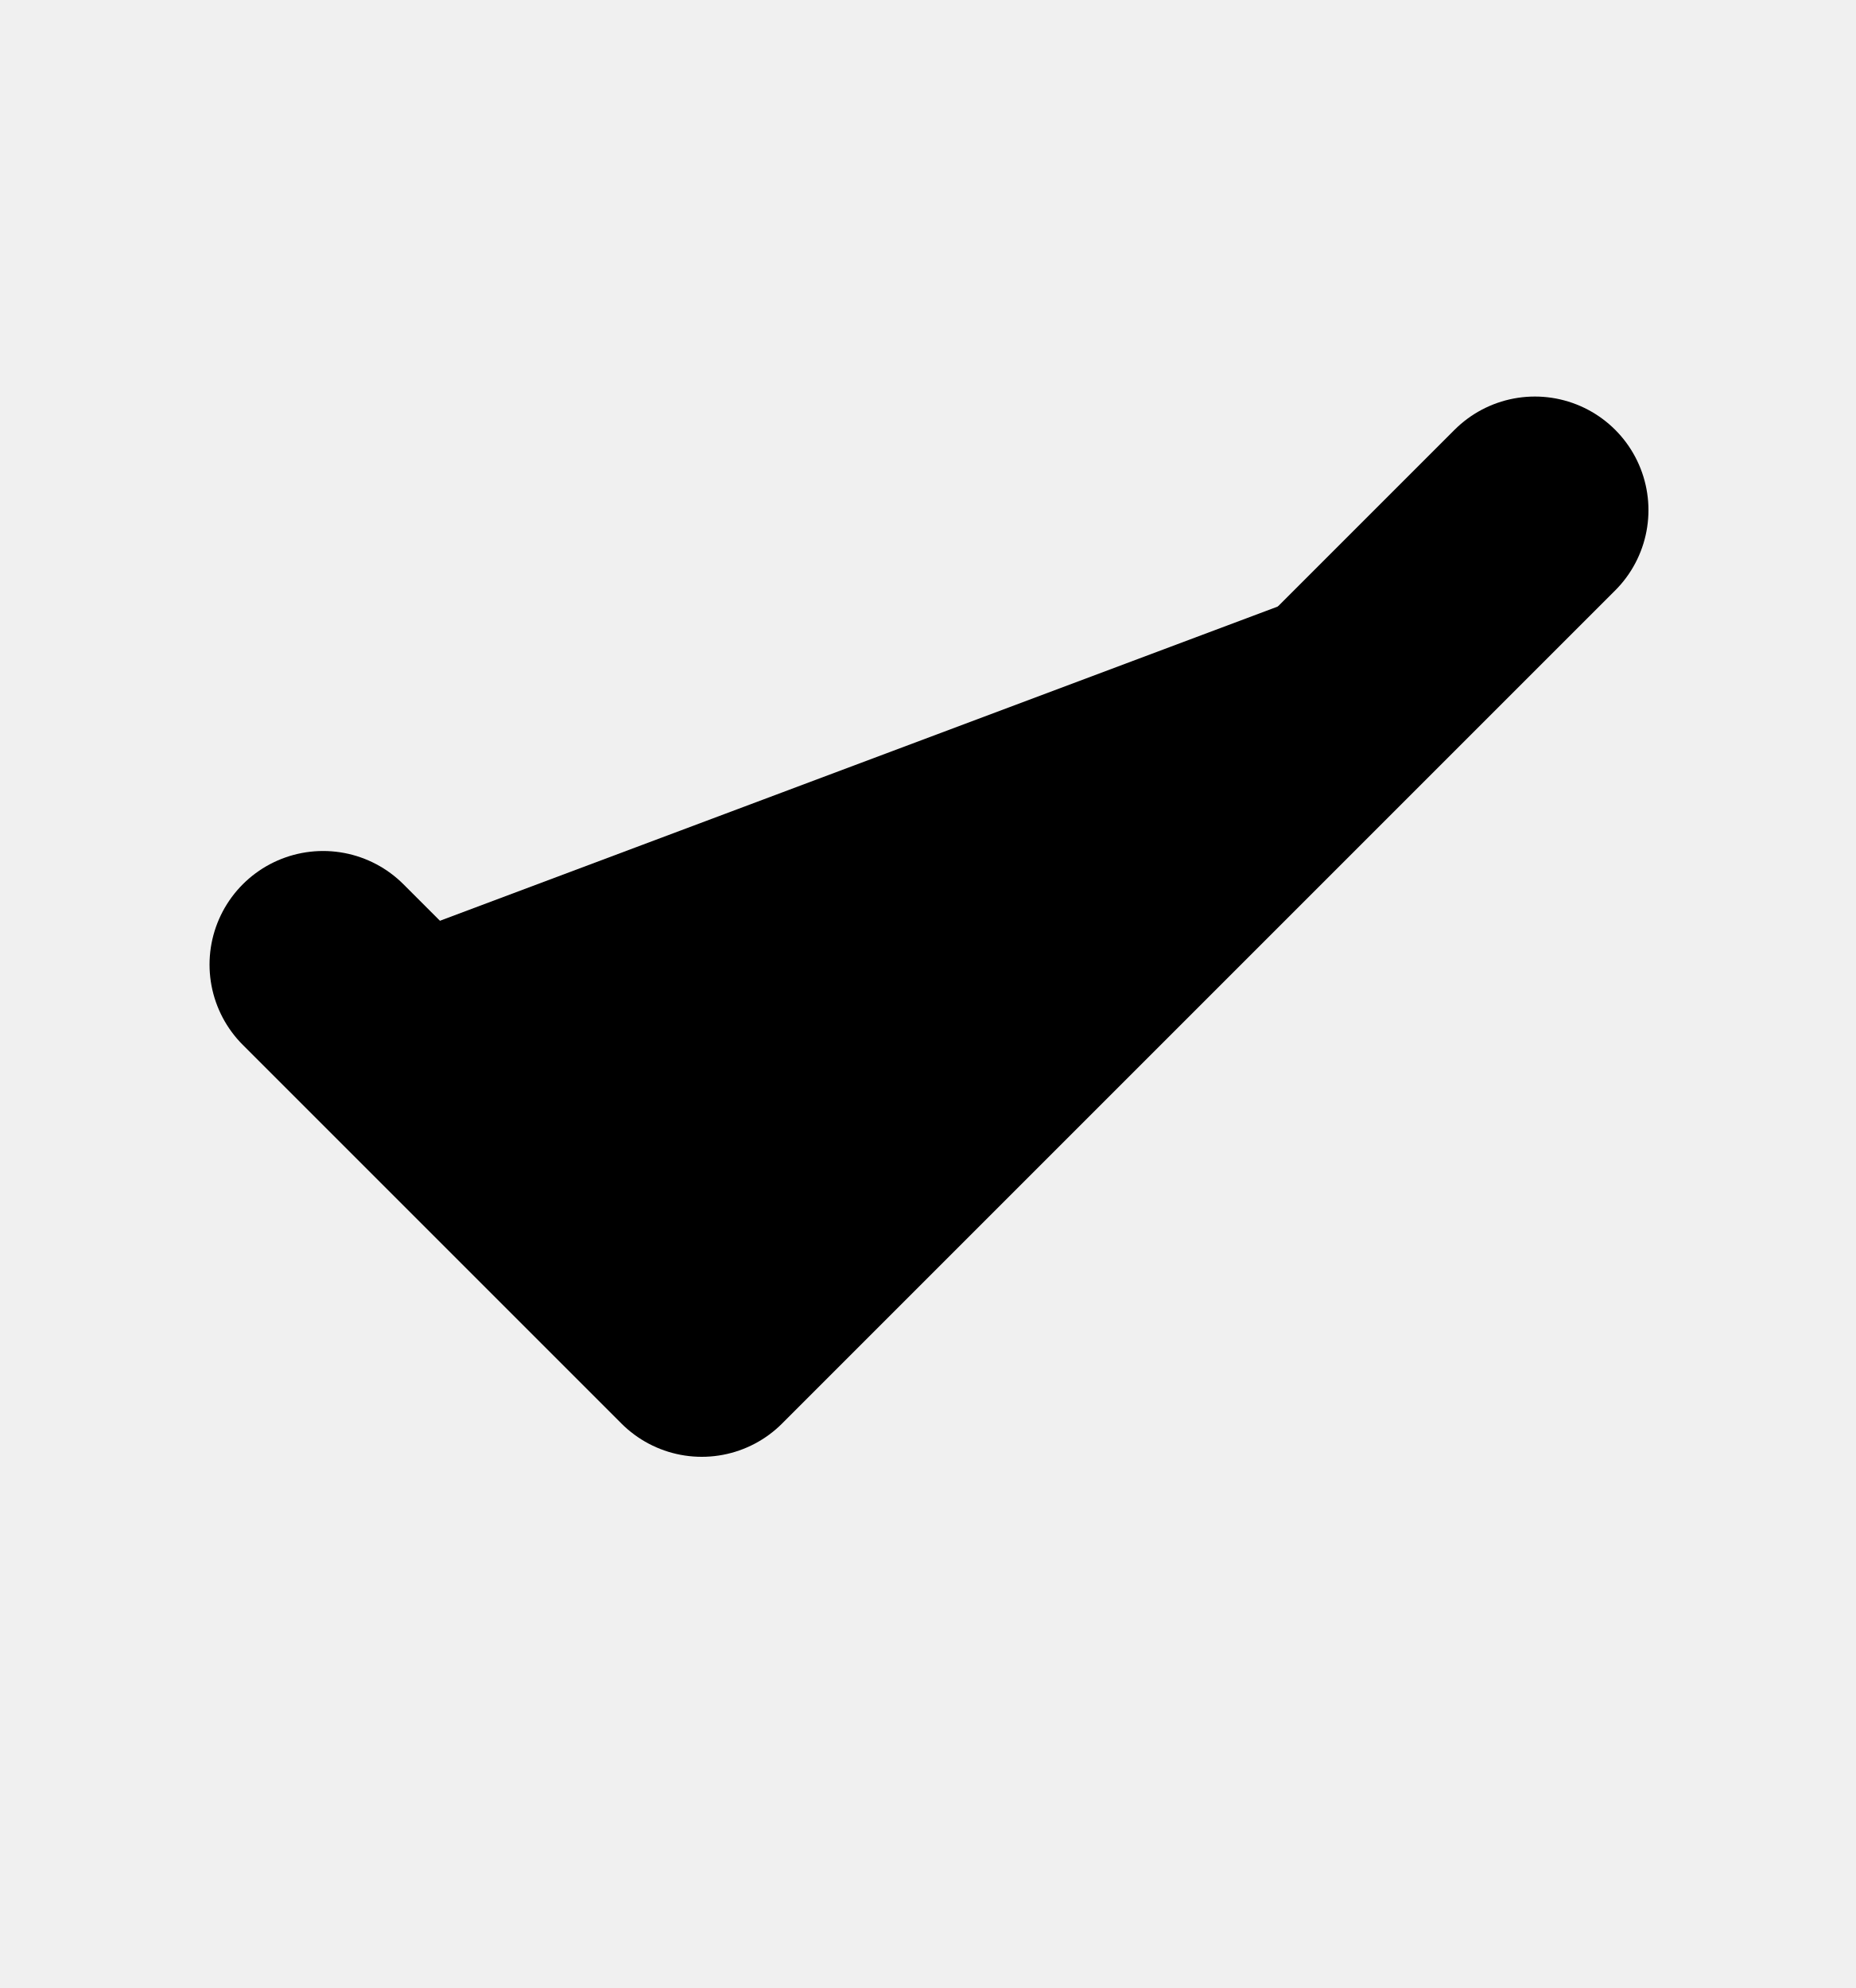
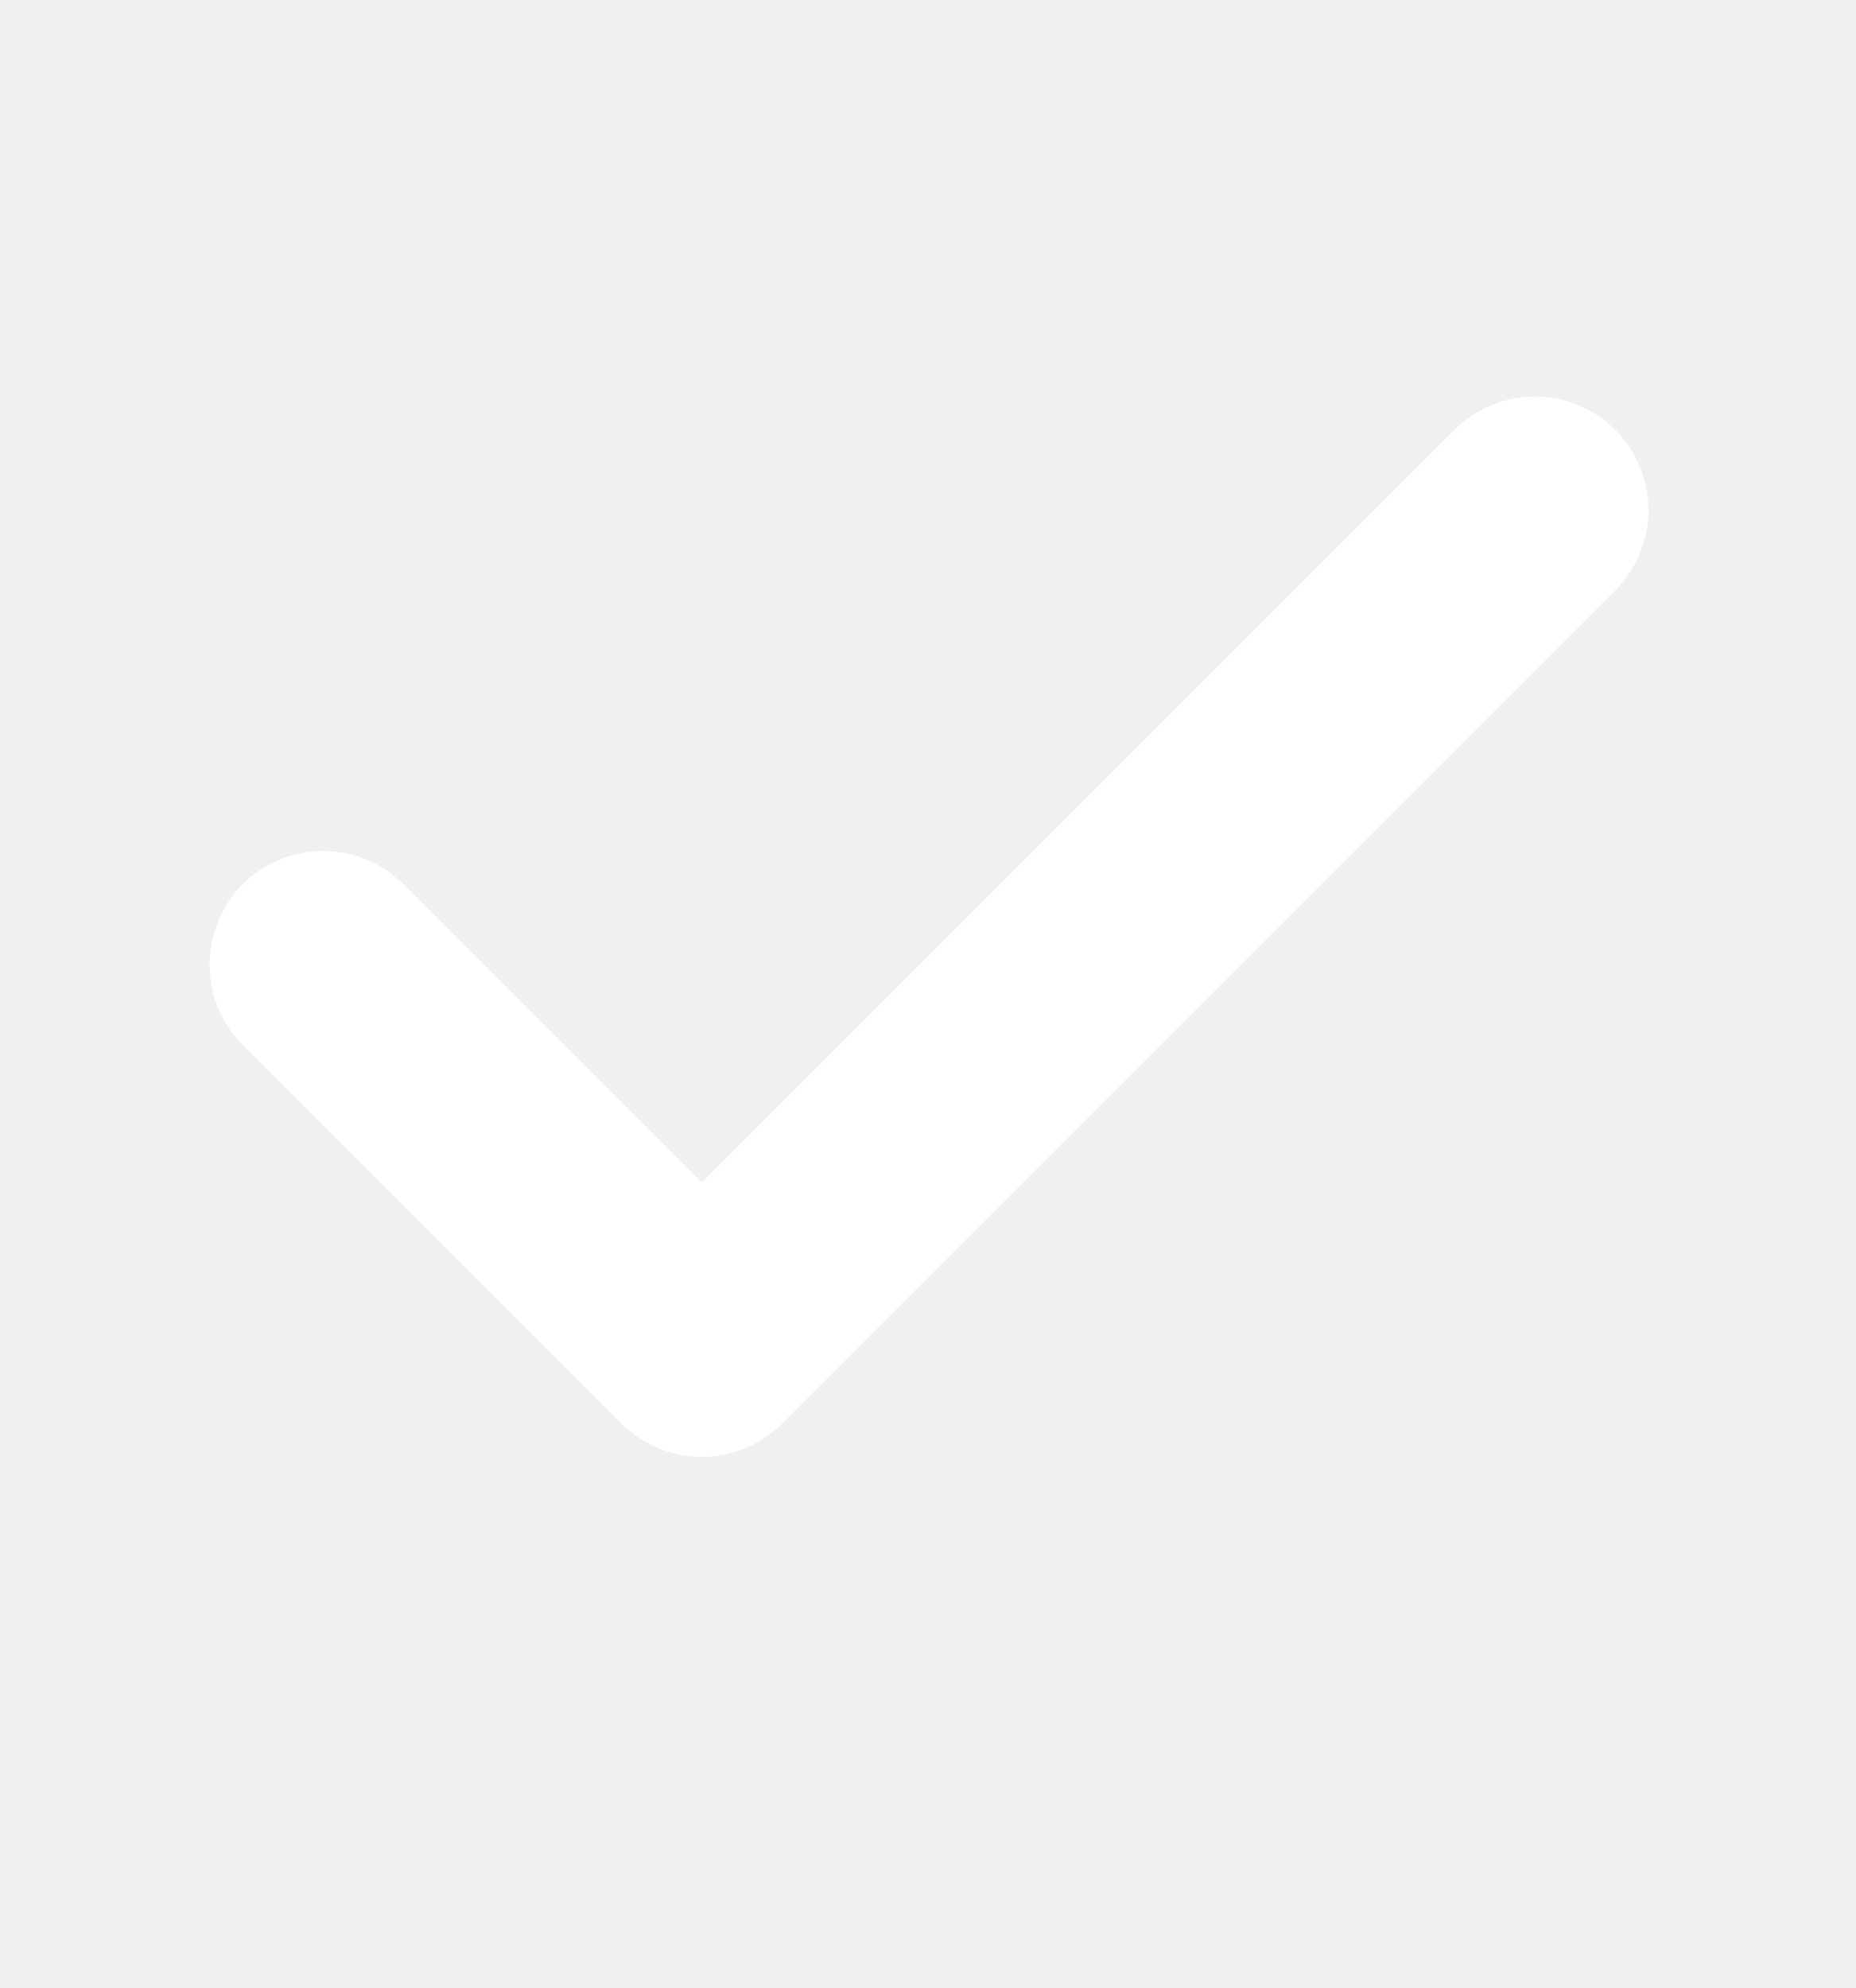
- <svg xmlns="http://www.w3.org/2000/svg" width="14" height="15" viewBox="0 0 14 15" fill="currentColor">
-   <path d="M11.581 3.849L5.295 10.135L2.438 7.278" stroke="currentColor" stroke-width="1.714" stroke-linecap="round" stroke-linejoin="round" />
+ <svg xmlns="http://www.w3.org/2000/svg" width="14" height="15" viewBox="0 0 14 15" fill="none">
+   <path d="M11.581 3.849L5.295 10.135L2.438 7.278" stroke="white" stroke-width="1.714" stroke-linecap="round" stroke-linejoin="round" />
</svg>
